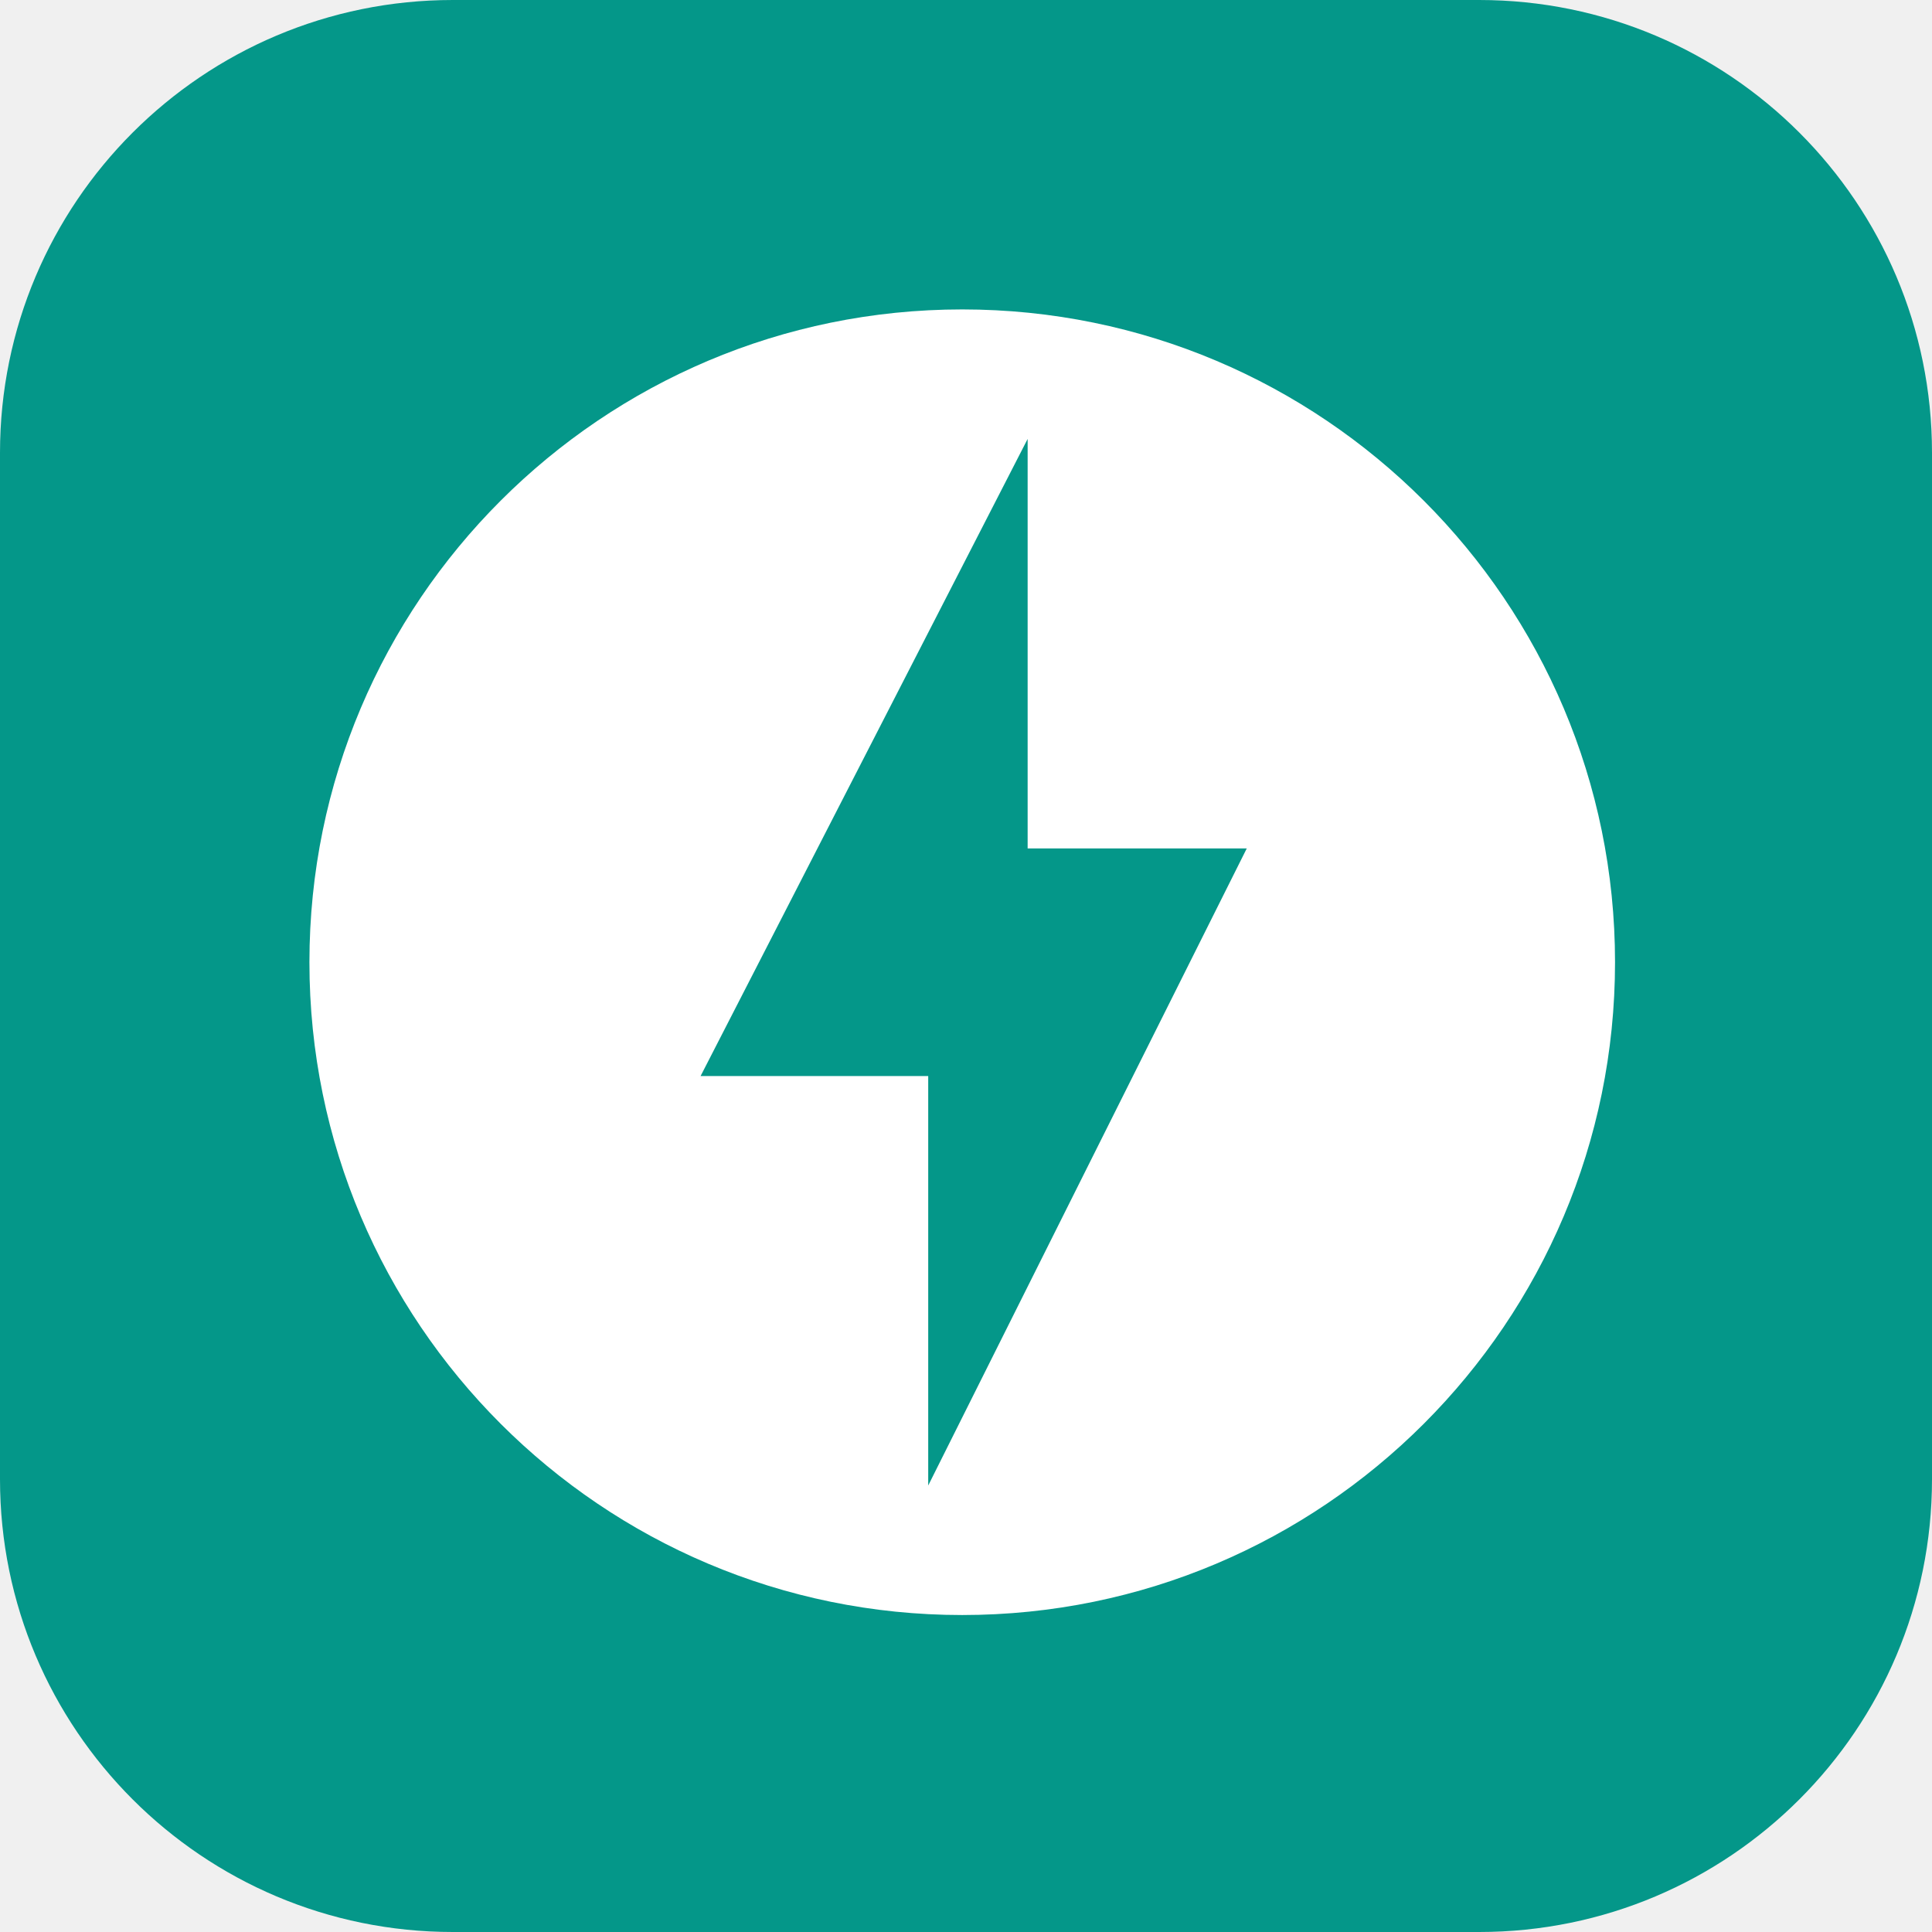
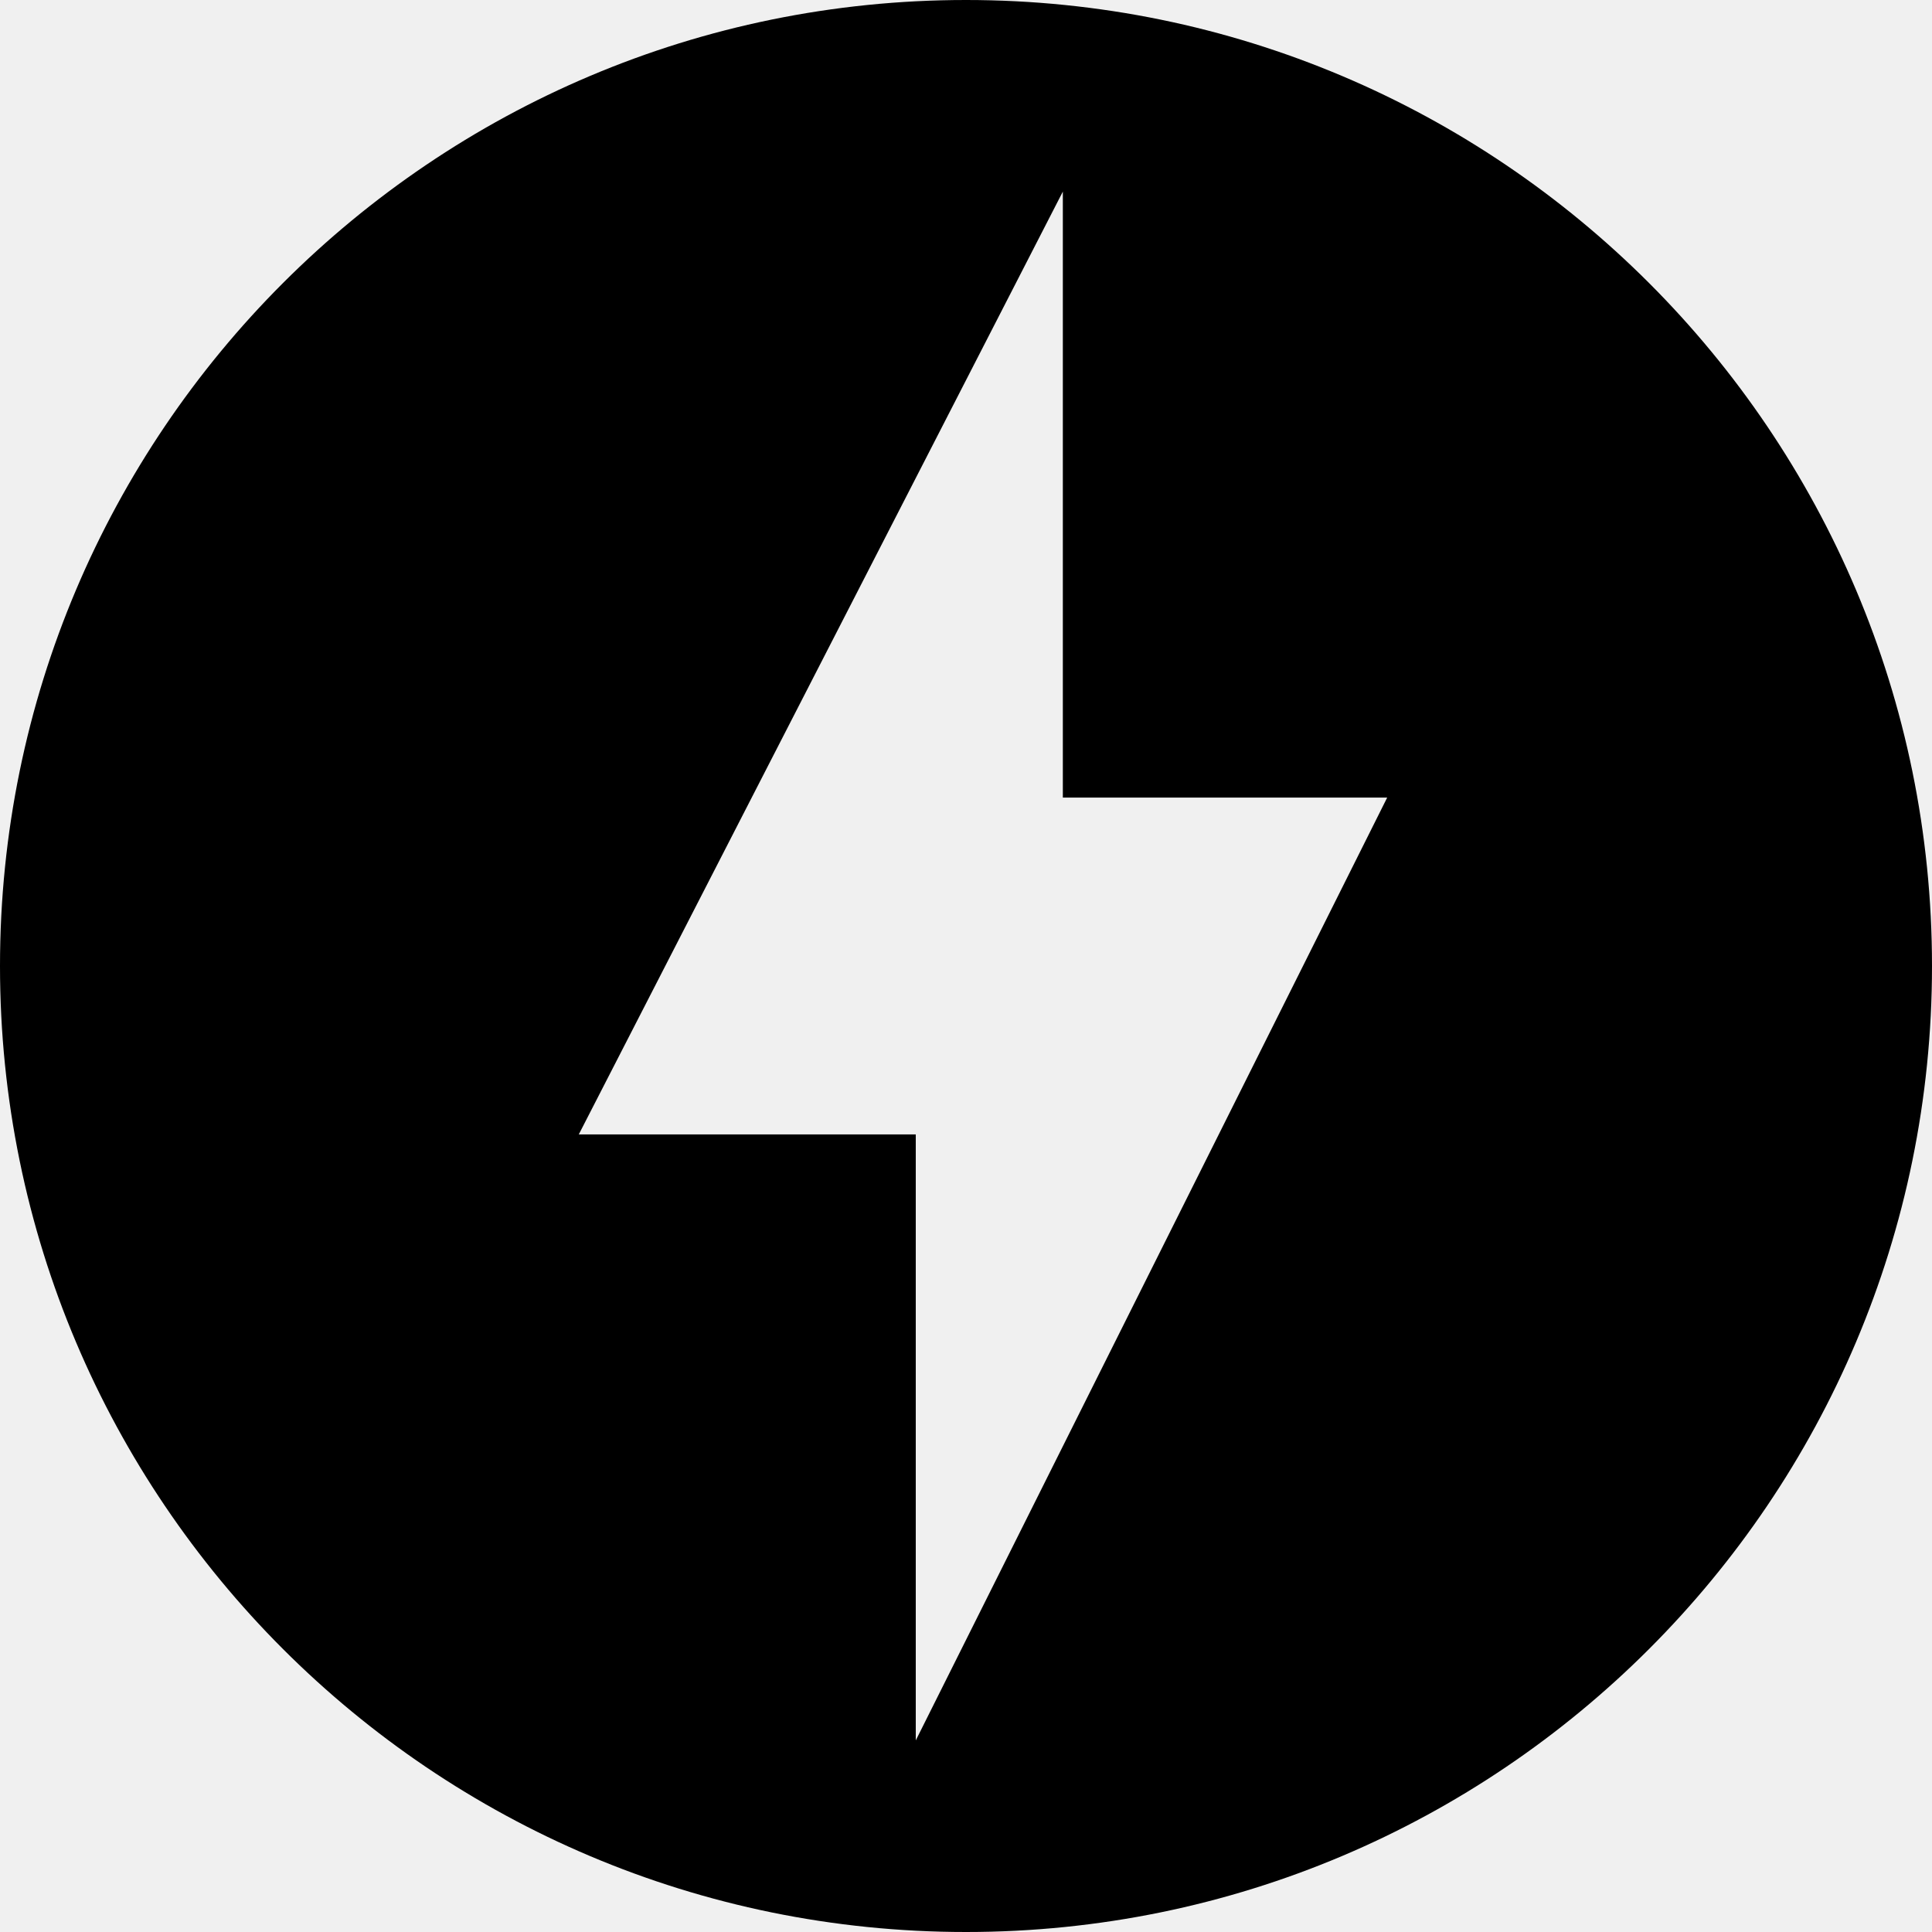
- <svg xmlns="http://www.w3.org/2000/svg" width="48" height="48" viewBox="0 0 256 256" fill="none" version="1.1">
-   <g transform="translate(0, 0)">
-     <svg width="256" height="256" viewBox="0 0 256 256" fill="none">
-       <rect width="256" height="256" rx="60" fill="#049789" />
-       <path d="M127.5 41C79.743 41 41 79.743 41 127.5C41 175.257 79.743 214 127.5 214C175.257 214 214 175.257 214 127.5C214 79.743 175.257 41 127.5 41ZM122.993 196.839V142.581H92.831L136.167 58.161V112.419H165.203L122.993 196.839Z" fill="white" />
-     </svg>
-   </g>
+ <svg xmlns="http://www.w3.org/2000/svg" fill="#000000" width="800px" height="800px" viewBox="0 0 24 24" role="img">
+   <path d="M12 0C5.375 0 0 5.375 0 12c0 6.627 5.375 12 12 12 6.626 0 12-5.373 12-12 0-6.625-5.373-12-12-12zm-.624 21.62v-7.528H7.19L13.203 2.38v7.528h4.029L11.376 21.62z" />
</svg>
